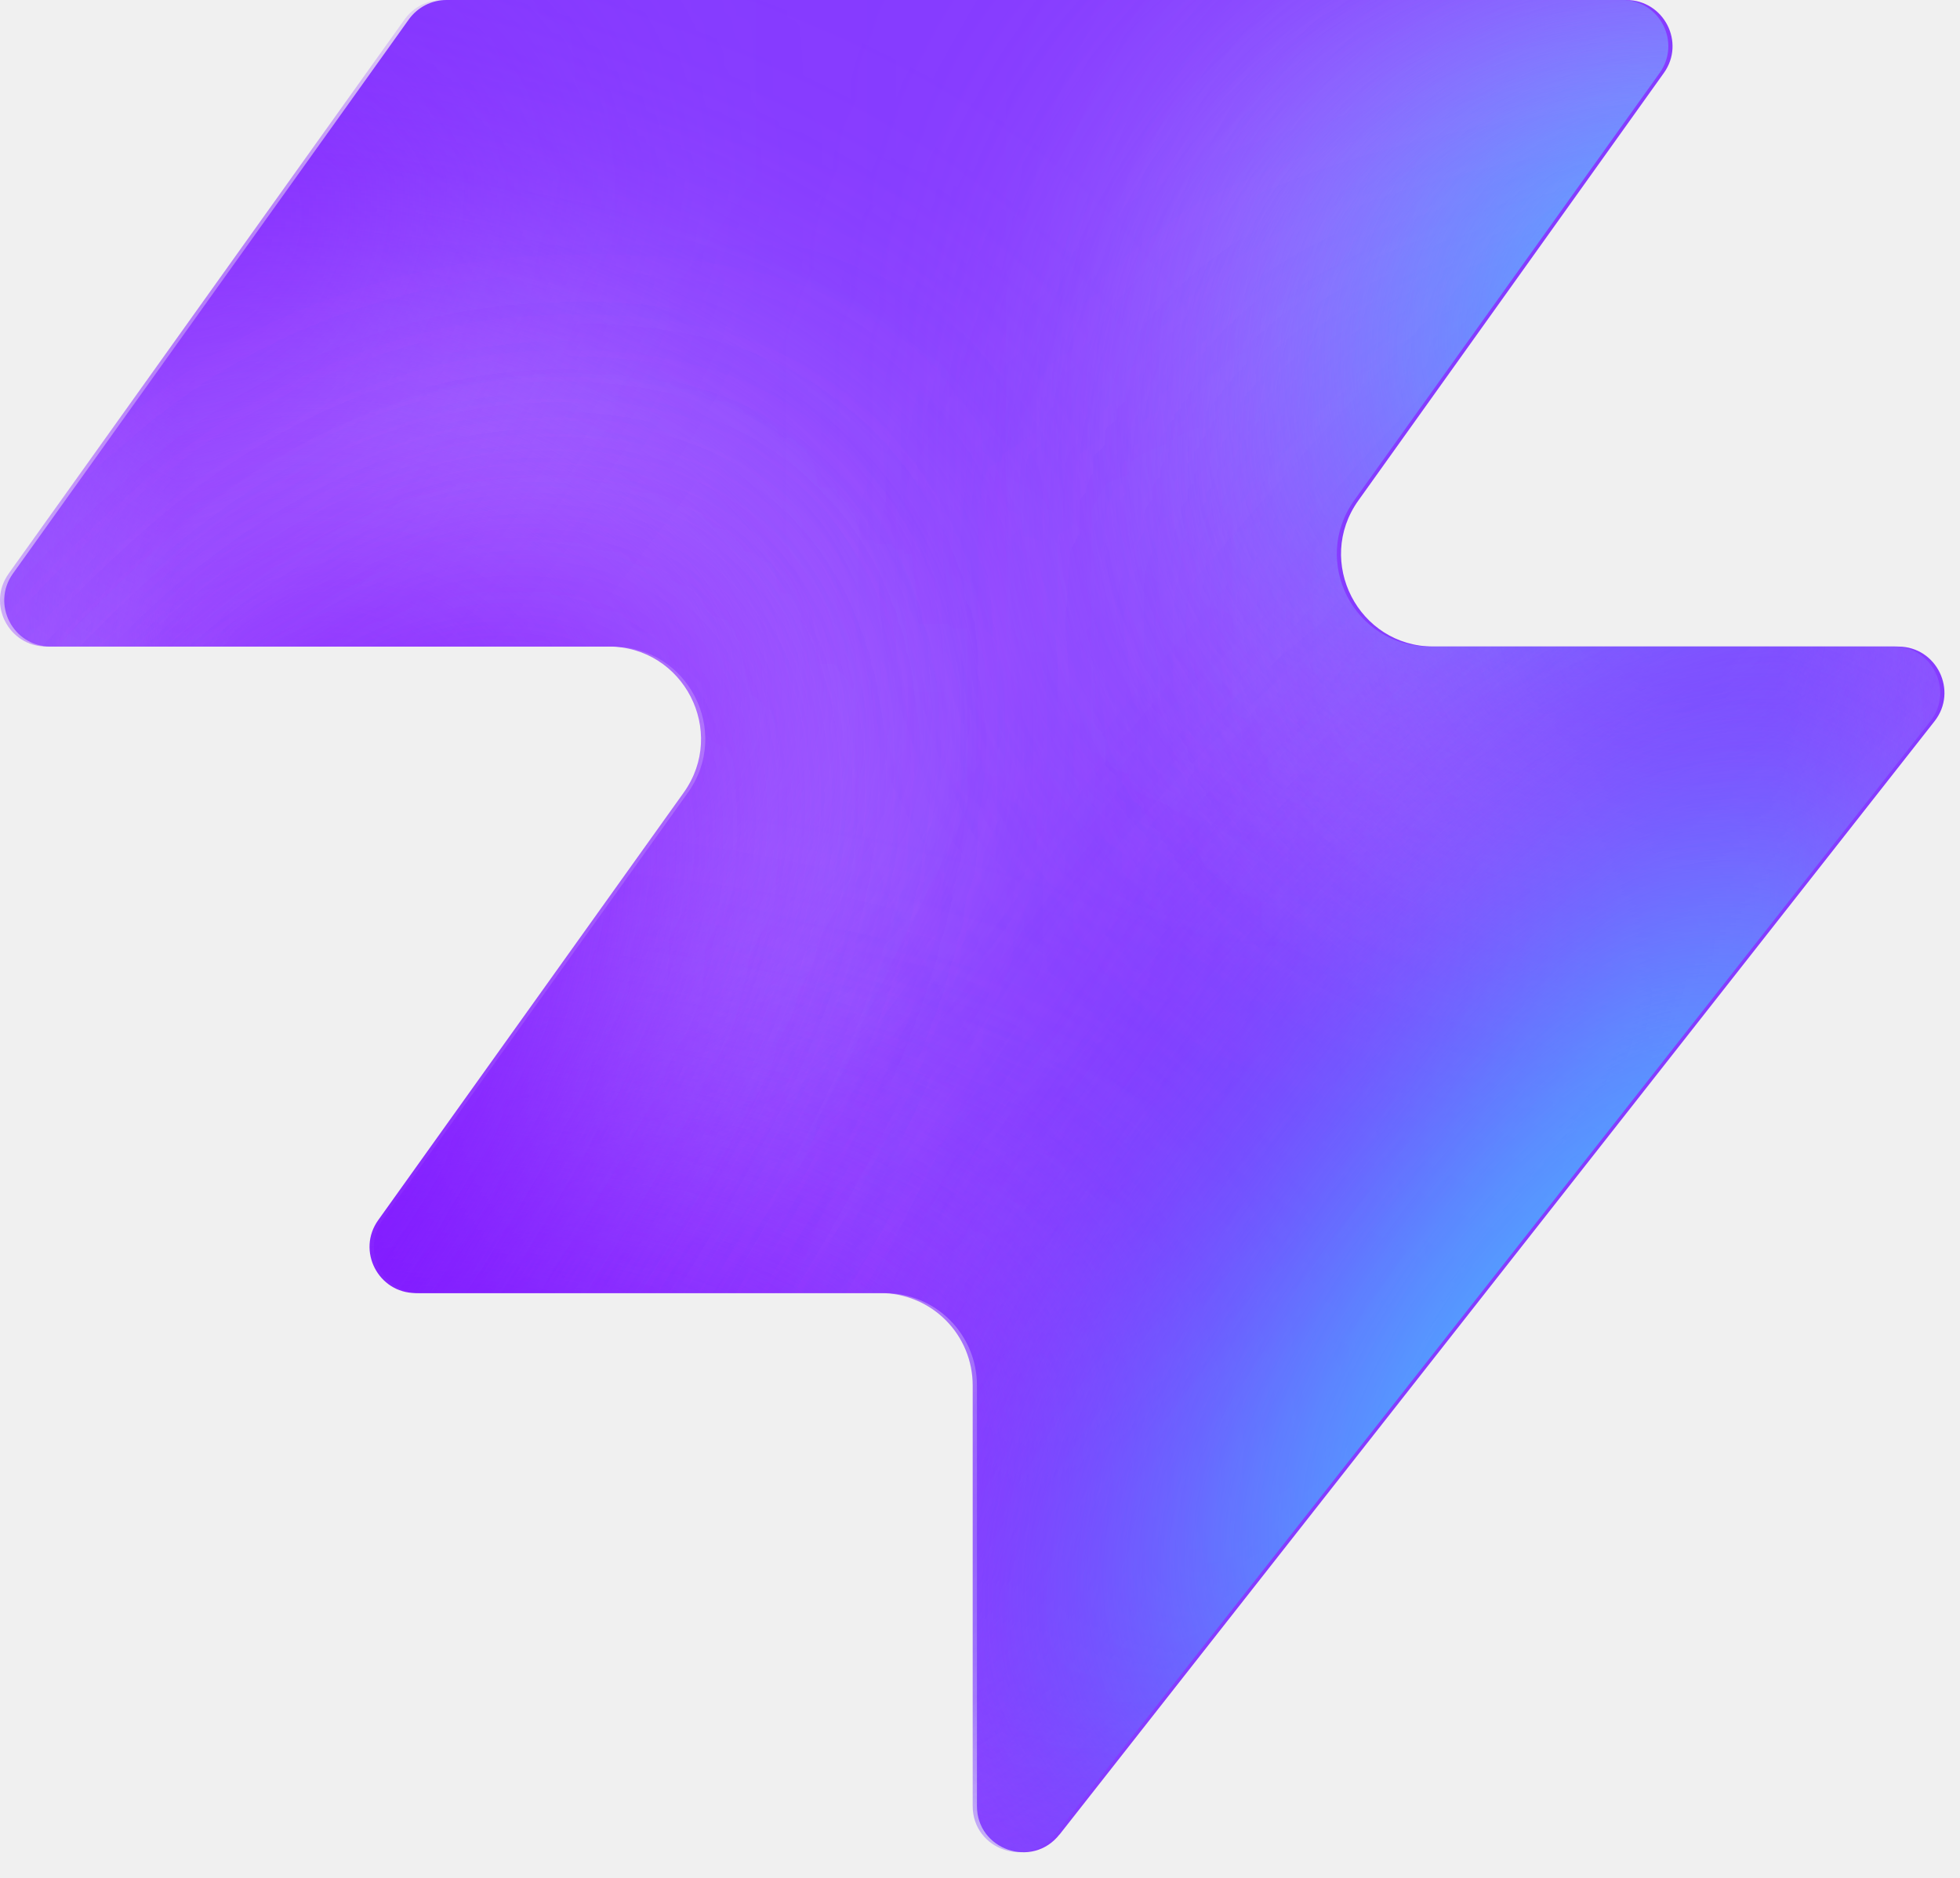
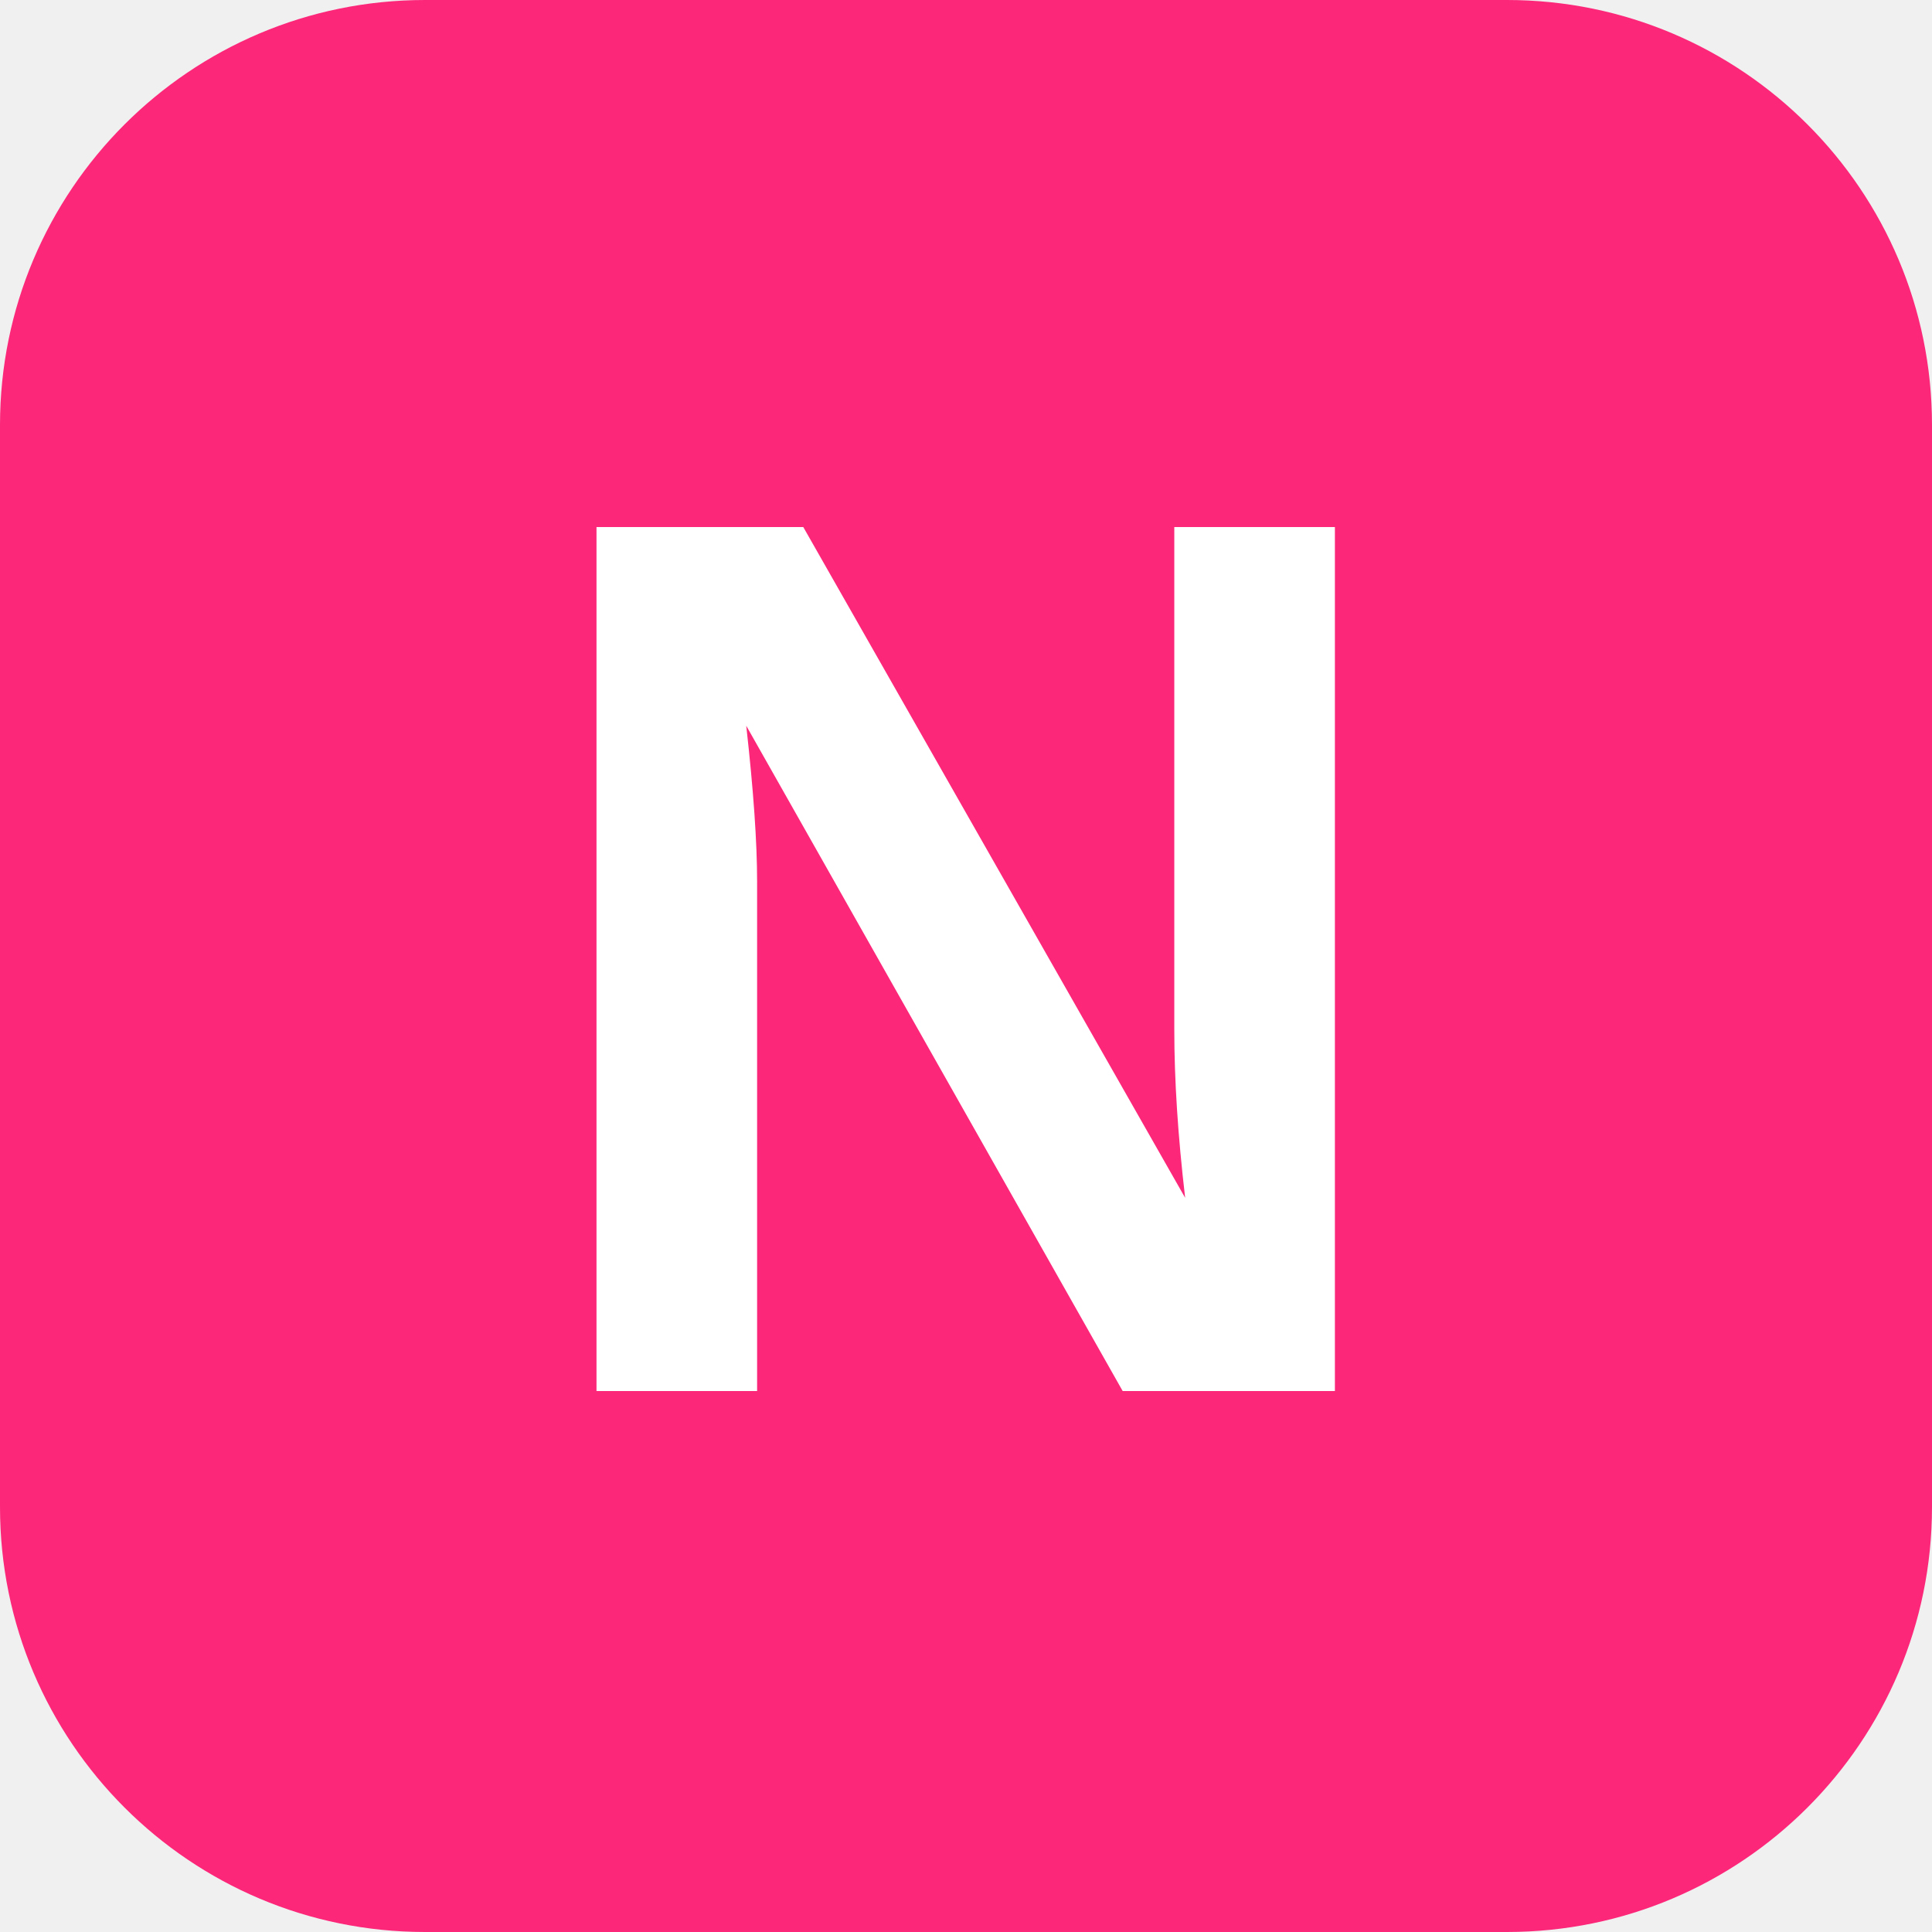
- <svg xmlns="http://www.w3.org/2000/svg" width="48" height="46" fill="none" viewBox="0 0 48 46">
-   <path fill="#863bff" d="M25.946 44.938c-.664.845-2.021.375-2.021-.698V33.937a2.26 2.26 0 0 0-2.262-2.262H10.287c-.92 0-1.456-1.04-.92-1.788l7.48-10.471c1.07-1.497 0-3.578-1.842-3.578H1.237c-.92 0-1.456-1.04-.92-1.788L10.013.474c.214-.297.556-.474.92-.474h28.894c.92 0 1.456 1.04.92 1.788l-7.48 10.471c-1.07 1.498 0 3.579 1.842 3.579h11.377c.943 0 1.473 1.088.89 1.83L25.947 44.94z" style="fill:#863bff;fill:color(display-p3 .525 .23 1);fill-opacity:1" />
-   <mask id="a" width="48" height="46" x="0" y="0" maskUnits="userSpaceOnUse" style="mask-type:alpha">
-     <path fill="#000" d="M25.842 44.938c-.664.844-2.021.375-2.021-.698V33.937a2.26 2.26 0 0 0-2.262-2.262H10.183c-.92 0-1.456-1.04-.92-1.788l7.48-10.471c1.07-1.498 0-3.579-1.842-3.579H1.133c-.92 0-1.456-1.04-.92-1.787L9.91.473c.214-.297.556-.474.92-.474h28.894c.92 0 1.456 1.04.92 1.788l-7.48 10.471c-1.07 1.498 0 3.578 1.842 3.578h11.377c.943 0 1.473 1.088.89 1.832L25.843 44.94z" style="fill:#000;fill-opacity:1" />
-   </mask>
-   <g mask="url(#a)">
-     <g filter="url(#b)">
-       <ellipse cx="5.508" cy="14.704" fill="#ede6ff" rx="5.508" ry="14.704" style="fill:#ede6ff;fill:color(display-p3 .927 .903 1);fill-opacity:1" transform="matrix(.00324 1 1 -.00324 -4.47 31.516)" />
-     </g>
-     <g filter="url(#c)">
-       <ellipse cx="10.399" cy="29.851" fill="#ede6ff" rx="10.399" ry="29.851" style="fill:#ede6ff;fill:color(display-p3 .927 .903 1);fill-opacity:1" transform="matrix(.00324 1 1 -.00324 -39.328 7.883)" />
-     </g>
-     <g filter="url(#d)">
-       <ellipse cx="5.508" cy="30.487" fill="#7e14ff" rx="5.508" ry="30.487" style="fill:#7e14ff;fill:color(display-p3 .492 .077 1);fill-opacity:1" transform="rotate(89.814 -25.913 -14.639)scale(1 -1)" />
-     </g>
-     <g filter="url(#e)">
-       <ellipse cx="5.508" cy="30.599" fill="#7e14ff" rx="5.508" ry="30.599" style="fill:#7e14ff;fill:color(display-p3 .492 .077 1);fill-opacity:1" transform="rotate(89.814 -32.644 -3.334)scale(1 -1)" />
-     </g>
-     <g filter="url(#f)">
-       <ellipse cx="5.508" cy="30.599" fill="#7e14ff" rx="5.508" ry="30.599" style="fill:#7e14ff;fill:color(display-p3 .492 .077 1);fill-opacity:1" transform="matrix(.00324 1 1 -.00324 -34.34 30.47)" />
-     </g>
-     <g filter="url(#g)">
-       <ellipse cx="14.072" cy="22.078" fill="#ede6ff" rx="14.072" ry="22.078" style="fill:#ede6ff;fill:color(display-p3 .927 .903 1);fill-opacity:1" transform="rotate(93.35 24.506 48.493)scale(-1 1)" />
-     </g>
-     <g filter="url(#h)">
-       <ellipse cx="3.47" cy="21.501" fill="#7e14ff" rx="3.47" ry="21.501" style="fill:#7e14ff;fill:color(display-p3 .492 .077 1);fill-opacity:1" transform="rotate(89.009 28.708 47.59)scale(-1 1)" />
-     </g>
-     <g filter="url(#i)">
-       <ellipse cx="3.47" cy="21.501" fill="#7e14ff" rx="3.47" ry="21.501" style="fill:#7e14ff;fill:color(display-p3 .492 .077 1);fill-opacity:1" transform="rotate(89.009 28.708 47.59)scale(-1 1)" />
-     </g>
-     <g filter="url(#j)">
-       <ellipse cx=".387" cy="8.972" fill="#7e14ff" rx="4.407" ry="29.108" style="fill:#7e14ff;fill:color(display-p3 .492 .077 1);fill-opacity:1" transform="rotate(39.51 .387 8.972)" />
-     </g>
-     <g filter="url(#k)">
-       <ellipse cx="47.523" cy="-6.092" fill="#7e14ff" rx="4.407" ry="29.108" style="fill:#7e14ff;fill:color(display-p3 .492 .077 1);fill-opacity:1" transform="rotate(37.892 47.523 -6.092)" />
-     </g>
-     <g filter="url(#l)">
-       <ellipse cx="41.412" cy="6.333" fill="#47bfff" rx="5.971" ry="9.665" style="fill:#47bfff;fill:color(display-p3 .28 .748 1);fill-opacity:1" transform="rotate(37.892 41.412 6.333)" />
-     </g>
-     <g filter="url(#m)">
-       <ellipse cx="-1.879" cy="38.332" fill="#7e14ff" rx="4.407" ry="29.108" style="fill:#7e14ff;fill:color(display-p3 .492 .077 1);fill-opacity:1" transform="rotate(37.892 -1.88 38.332)" />
-     </g>
-     <g filter="url(#n)">
-       <ellipse cx="-1.879" cy="38.332" fill="#7e14ff" rx="4.407" ry="29.108" style="fill:#7e14ff;fill:color(display-p3 .492 .077 1);fill-opacity:1" transform="rotate(37.892 -1.88 38.332)" />
-     </g>
-     <g filter="url(#o)">
-       <ellipse cx="35.651" cy="29.907" fill="#7e14ff" rx="4.407" ry="29.108" style="fill:#7e14ff;fill:color(display-p3 .492 .077 1);fill-opacity:1" transform="rotate(37.892 35.651 29.907)" />
-     </g>
-     <g filter="url(#p)">
-       <ellipse cx="38.418" cy="32.4" fill="#47bfff" rx="5.971" ry="15.297" style="fill:#47bfff;fill:color(display-p3 .28 .748 1);fill-opacity:1" transform="rotate(37.892 38.418 32.4)" />
-     </g>
-   </g>
-   <defs>
-     <filter id="b" width="60.045" height="41.654" x="-19.77" y="16.149" color-interpolation-filters="sRGB" filterUnits="userSpaceOnUse">
-       <feFlood flood-opacity="0" result="BackgroundImageFix" />
-       <feBlend in="SourceGraphic" in2="BackgroundImageFix" result="shape" />
-       <feGaussianBlur result="effect1_foregroundBlur_2002_17158" stdDeviation="7.659" />
-     </filter>
-     <filter id="c" width="90.34" height="51.437" x="-54.613" y="-7.533" color-interpolation-filters="sRGB" filterUnits="userSpaceOnUse">
-       <feFlood flood-opacity="0" result="BackgroundImageFix" />
-       <feBlend in="SourceGraphic" in2="BackgroundImageFix" result="shape" />
-       <feGaussianBlur result="effect1_foregroundBlur_2002_17158" stdDeviation="7.659" />
-     </filter>
-     <filter id="d" width="79.355" height="29.4" x="-49.64" y="2.03" color-interpolation-filters="sRGB" filterUnits="userSpaceOnUse">
-       <feFlood flood-opacity="0" result="BackgroundImageFix" />
-       <feBlend in="SourceGraphic" in2="BackgroundImageFix" result="shape" />
-       <feGaussianBlur result="effect1_foregroundBlur_2002_17158" stdDeviation="4.596" />
-     </filter>
-     <filter id="e" width="79.579" height="29.4" x="-45.045" y="20.029" color-interpolation-filters="sRGB" filterUnits="userSpaceOnUse">
-       <feFlood flood-opacity="0" result="BackgroundImageFix" />
-       <feBlend in="SourceGraphic" in2="BackgroundImageFix" result="shape" />
-       <feGaussianBlur result="effect1_foregroundBlur_2002_17158" stdDeviation="4.596" />
-     </filter>
-     <filter id="f" width="79.579" height="29.4" x="-43.513" y="21.178" color-interpolation-filters="sRGB" filterUnits="userSpaceOnUse">
-       <feFlood flood-opacity="0" result="BackgroundImageFix" />
-       <feBlend in="SourceGraphic" in2="BackgroundImageFix" result="shape" />
-       <feGaussianBlur result="effect1_foregroundBlur_2002_17158" stdDeviation="4.596" />
-     </filter>
-     <filter id="g" width="74.749" height="58.852" x="15.756" y="-17.901" color-interpolation-filters="sRGB" filterUnits="userSpaceOnUse">
-       <feFlood flood-opacity="0" result="BackgroundImageFix" />
-       <feBlend in="SourceGraphic" in2="BackgroundImageFix" result="shape" />
-       <feGaussianBlur result="effect1_foregroundBlur_2002_17158" stdDeviation="7.659" />
-     </filter>
-     <filter id="h" width="61.377" height="25.362" x="23.548" y="2.284" color-interpolation-filters="sRGB" filterUnits="userSpaceOnUse">
-       <feFlood flood-opacity="0" result="BackgroundImageFix" />
-       <feBlend in="SourceGraphic" in2="BackgroundImageFix" result="shape" />
-       <feGaussianBlur result="effect1_foregroundBlur_2002_17158" stdDeviation="4.596" />
-     </filter>
-     <filter id="i" width="61.377" height="25.362" x="23.548" y="2.284" color-interpolation-filters="sRGB" filterUnits="userSpaceOnUse">
-       <feFlood flood-opacity="0" result="BackgroundImageFix" />
-       <feBlend in="SourceGraphic" in2="BackgroundImageFix" result="shape" />
-       <feGaussianBlur result="effect1_foregroundBlur_2002_17158" stdDeviation="4.596" />
-     </filter>
-     <filter id="j" width="56.045" height="63.649" x="-27.636" y="-22.853" color-interpolation-filters="sRGB" filterUnits="userSpaceOnUse">
-       <feFlood flood-opacity="0" result="BackgroundImageFix" />
-       <feBlend in="SourceGraphic" in2="BackgroundImageFix" result="shape" />
-       <feGaussianBlur result="effect1_foregroundBlur_2002_17158" stdDeviation="4.596" />
-     </filter>
-     <filter id="k" width="54.814" height="64.646" x="20.116" y="-38.415" color-interpolation-filters="sRGB" filterUnits="userSpaceOnUse">
-       <feFlood flood-opacity="0" result="BackgroundImageFix" />
-       <feBlend in="SourceGraphic" in2="BackgroundImageFix" result="shape" />
-       <feGaussianBlur result="effect1_foregroundBlur_2002_17158" stdDeviation="4.596" />
-     </filter>
-     <filter id="l" width="33.541" height="35.313" x="24.641" y="-11.323" color-interpolation-filters="sRGB" filterUnits="userSpaceOnUse">
-       <feFlood flood-opacity="0" result="BackgroundImageFix" />
-       <feBlend in="SourceGraphic" in2="BackgroundImageFix" result="shape" />
-       <feGaussianBlur result="effect1_foregroundBlur_2002_17158" stdDeviation="4.596" />
-     </filter>
-     <filter id="m" width="54.814" height="64.646" x="-29.286" y="6.009" color-interpolation-filters="sRGB" filterUnits="userSpaceOnUse">
-       <feFlood flood-opacity="0" result="BackgroundImageFix" />
-       <feBlend in="SourceGraphic" in2="BackgroundImageFix" result="shape" />
-       <feGaussianBlur result="effect1_foregroundBlur_2002_17158" stdDeviation="4.596" />
-     </filter>
-     <filter id="n" width="54.814" height="64.646" x="-29.286" y="6.009" color-interpolation-filters="sRGB" filterUnits="userSpaceOnUse">
-       <feFlood flood-opacity="0" result="BackgroundImageFix" />
-       <feBlend in="SourceGraphic" in2="BackgroundImageFix" result="shape" />
-       <feGaussianBlur result="effect1_foregroundBlur_2002_17158" stdDeviation="4.596" />
-     </filter>
-     <filter id="o" width="54.814" height="64.646" x="8.244" y="-2.416" color-interpolation-filters="sRGB" filterUnits="userSpaceOnUse">
-       <feFlood flood-opacity="0" result="BackgroundImageFix" />
-       <feBlend in="SourceGraphic" in2="BackgroundImageFix" result="shape" />
-       <feGaussianBlur result="effect1_foregroundBlur_2002_17158" stdDeviation="4.596" />
-     </filter>
-     <filter id="p" width="39.409" height="43.623" x="18.713" y="10.588" color-interpolation-filters="sRGB" filterUnits="userSpaceOnUse">
-       <feFlood flood-opacity="0" result="BackgroundImageFix" />
-       <feBlend in="SourceGraphic" in2="BackgroundImageFix" result="shape" />
-       <feGaussianBlur result="effect1_foregroundBlur_2002_17158" stdDeviation="4.596" />
-     </filter>
-   </defs>
+ <svg xmlns="http://www.w3.org/2000/svg" viewBox="0 0 100 100">
+   <rect width="100" height="100" rx="22" fill="#fc2779" />
+   <text x="50" y="72" font-family="Arial, Helvetica, sans-serif" font-weight="bold" font-size="65" fill="#ffffff" text-anchor="middle">N</text>
</svg>
